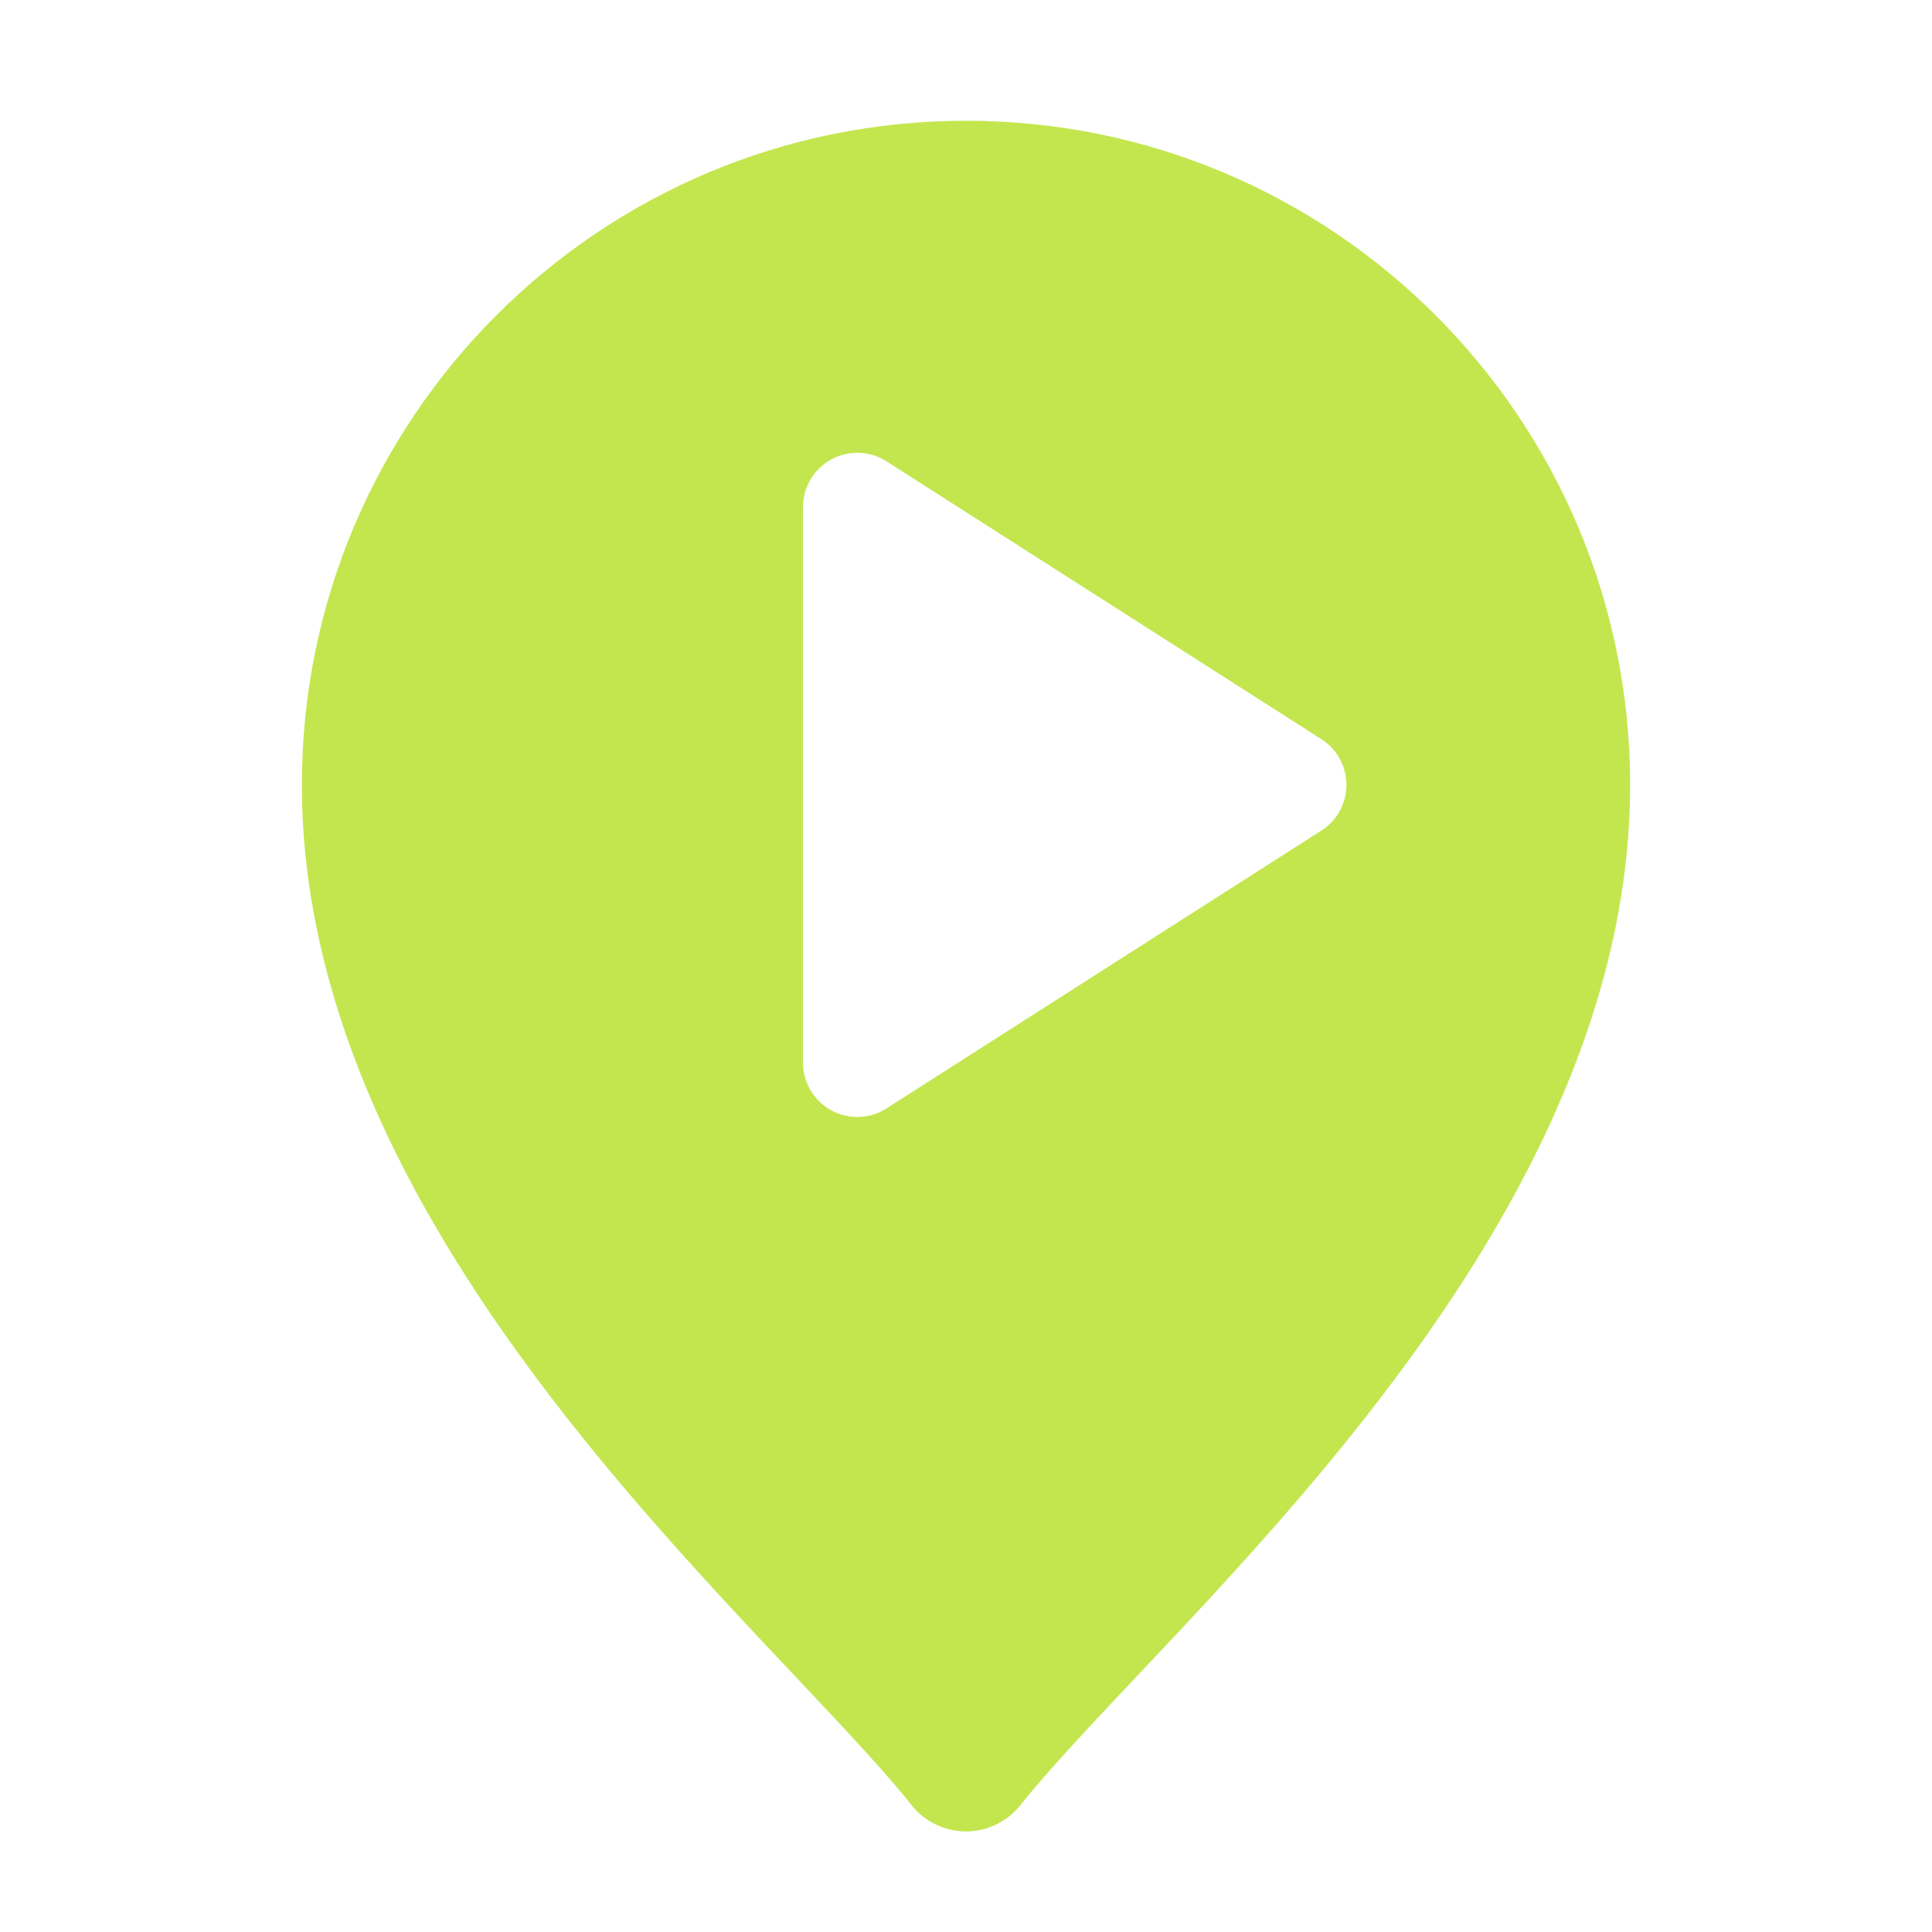
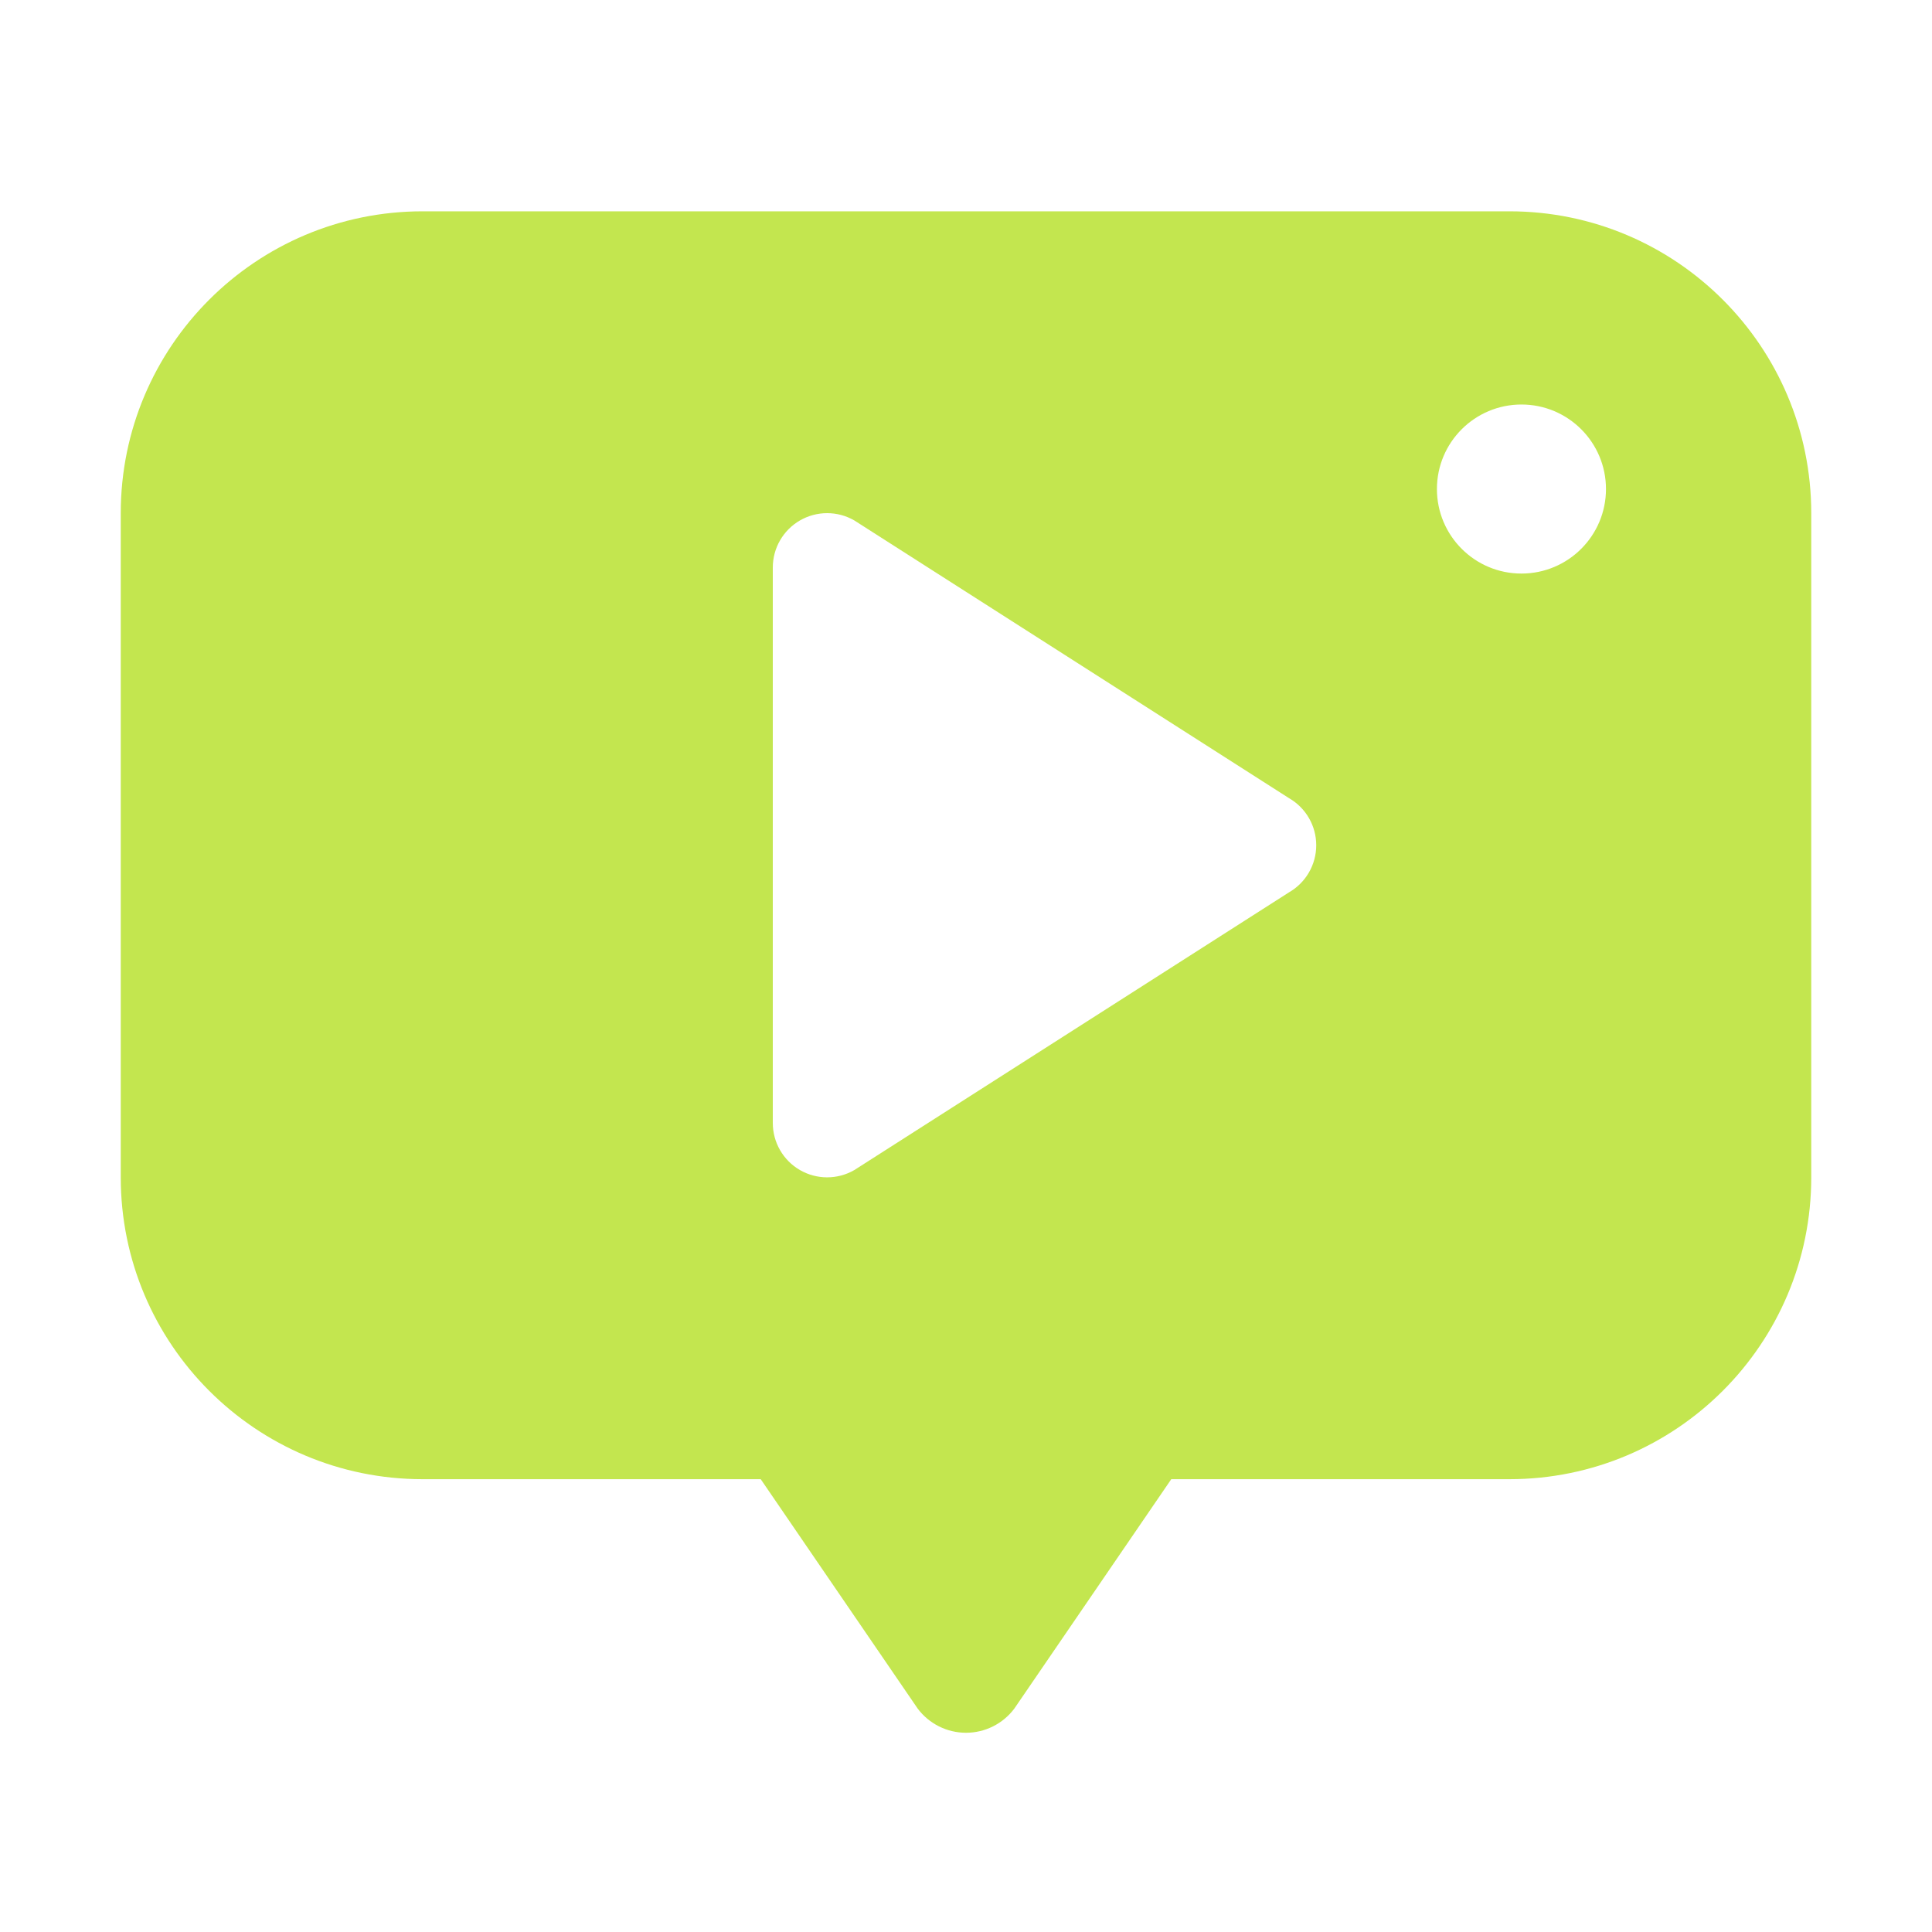
<svg xmlns="http://www.w3.org/2000/svg" viewBox="0 0 32 32" width="32" height="32">
  <g color="#c3e64f">
-     <path fill="currentColor" fill-rule="evenodd" d="M16 2a11 11 0 0 1 11 11c0 7.6-7.7 13.9-10.1 16.9a1.15 1.15 0 0 1-1.8 0C12.7 26.9 5 20.6 5 13A11 11 0 0 1 16 2Z M13.3 8.4a0.9 0.9 0 0 1 1.35-0.78l7.2 4.6a0.9 0.9 0 0 1 0 1.56l-7.2 4.6a0.9 0.9 0 0 1-1.35-0.78Z" />
+     <path fill="currentColor" fill-rule="evenodd" d="M7 3.5h18a5 5 0 0 1 5 5v11a5 5 0 0 1-5 5h-5.6l-2.6 3.8a1 1 0 0 1-1.6 0l-2.6-3.8H7a5 5 0 0 1-5-5v-11a5 5 0 0 1 5-5Z M25.2 6.7a1.4 1.4 0 1 1 0 2.8a1.4 1.4 0 1 1 0-2.8Z M12.8 9.4a0.9 0.9 0 0 1 1.35-0.78l7.2 4.6a0.9 0.9 0 0 1 0 1.56l-7.2 4.6a0.9 0.9 0 0 1-1.35-0.78Z" />
  </g>
</svg>
